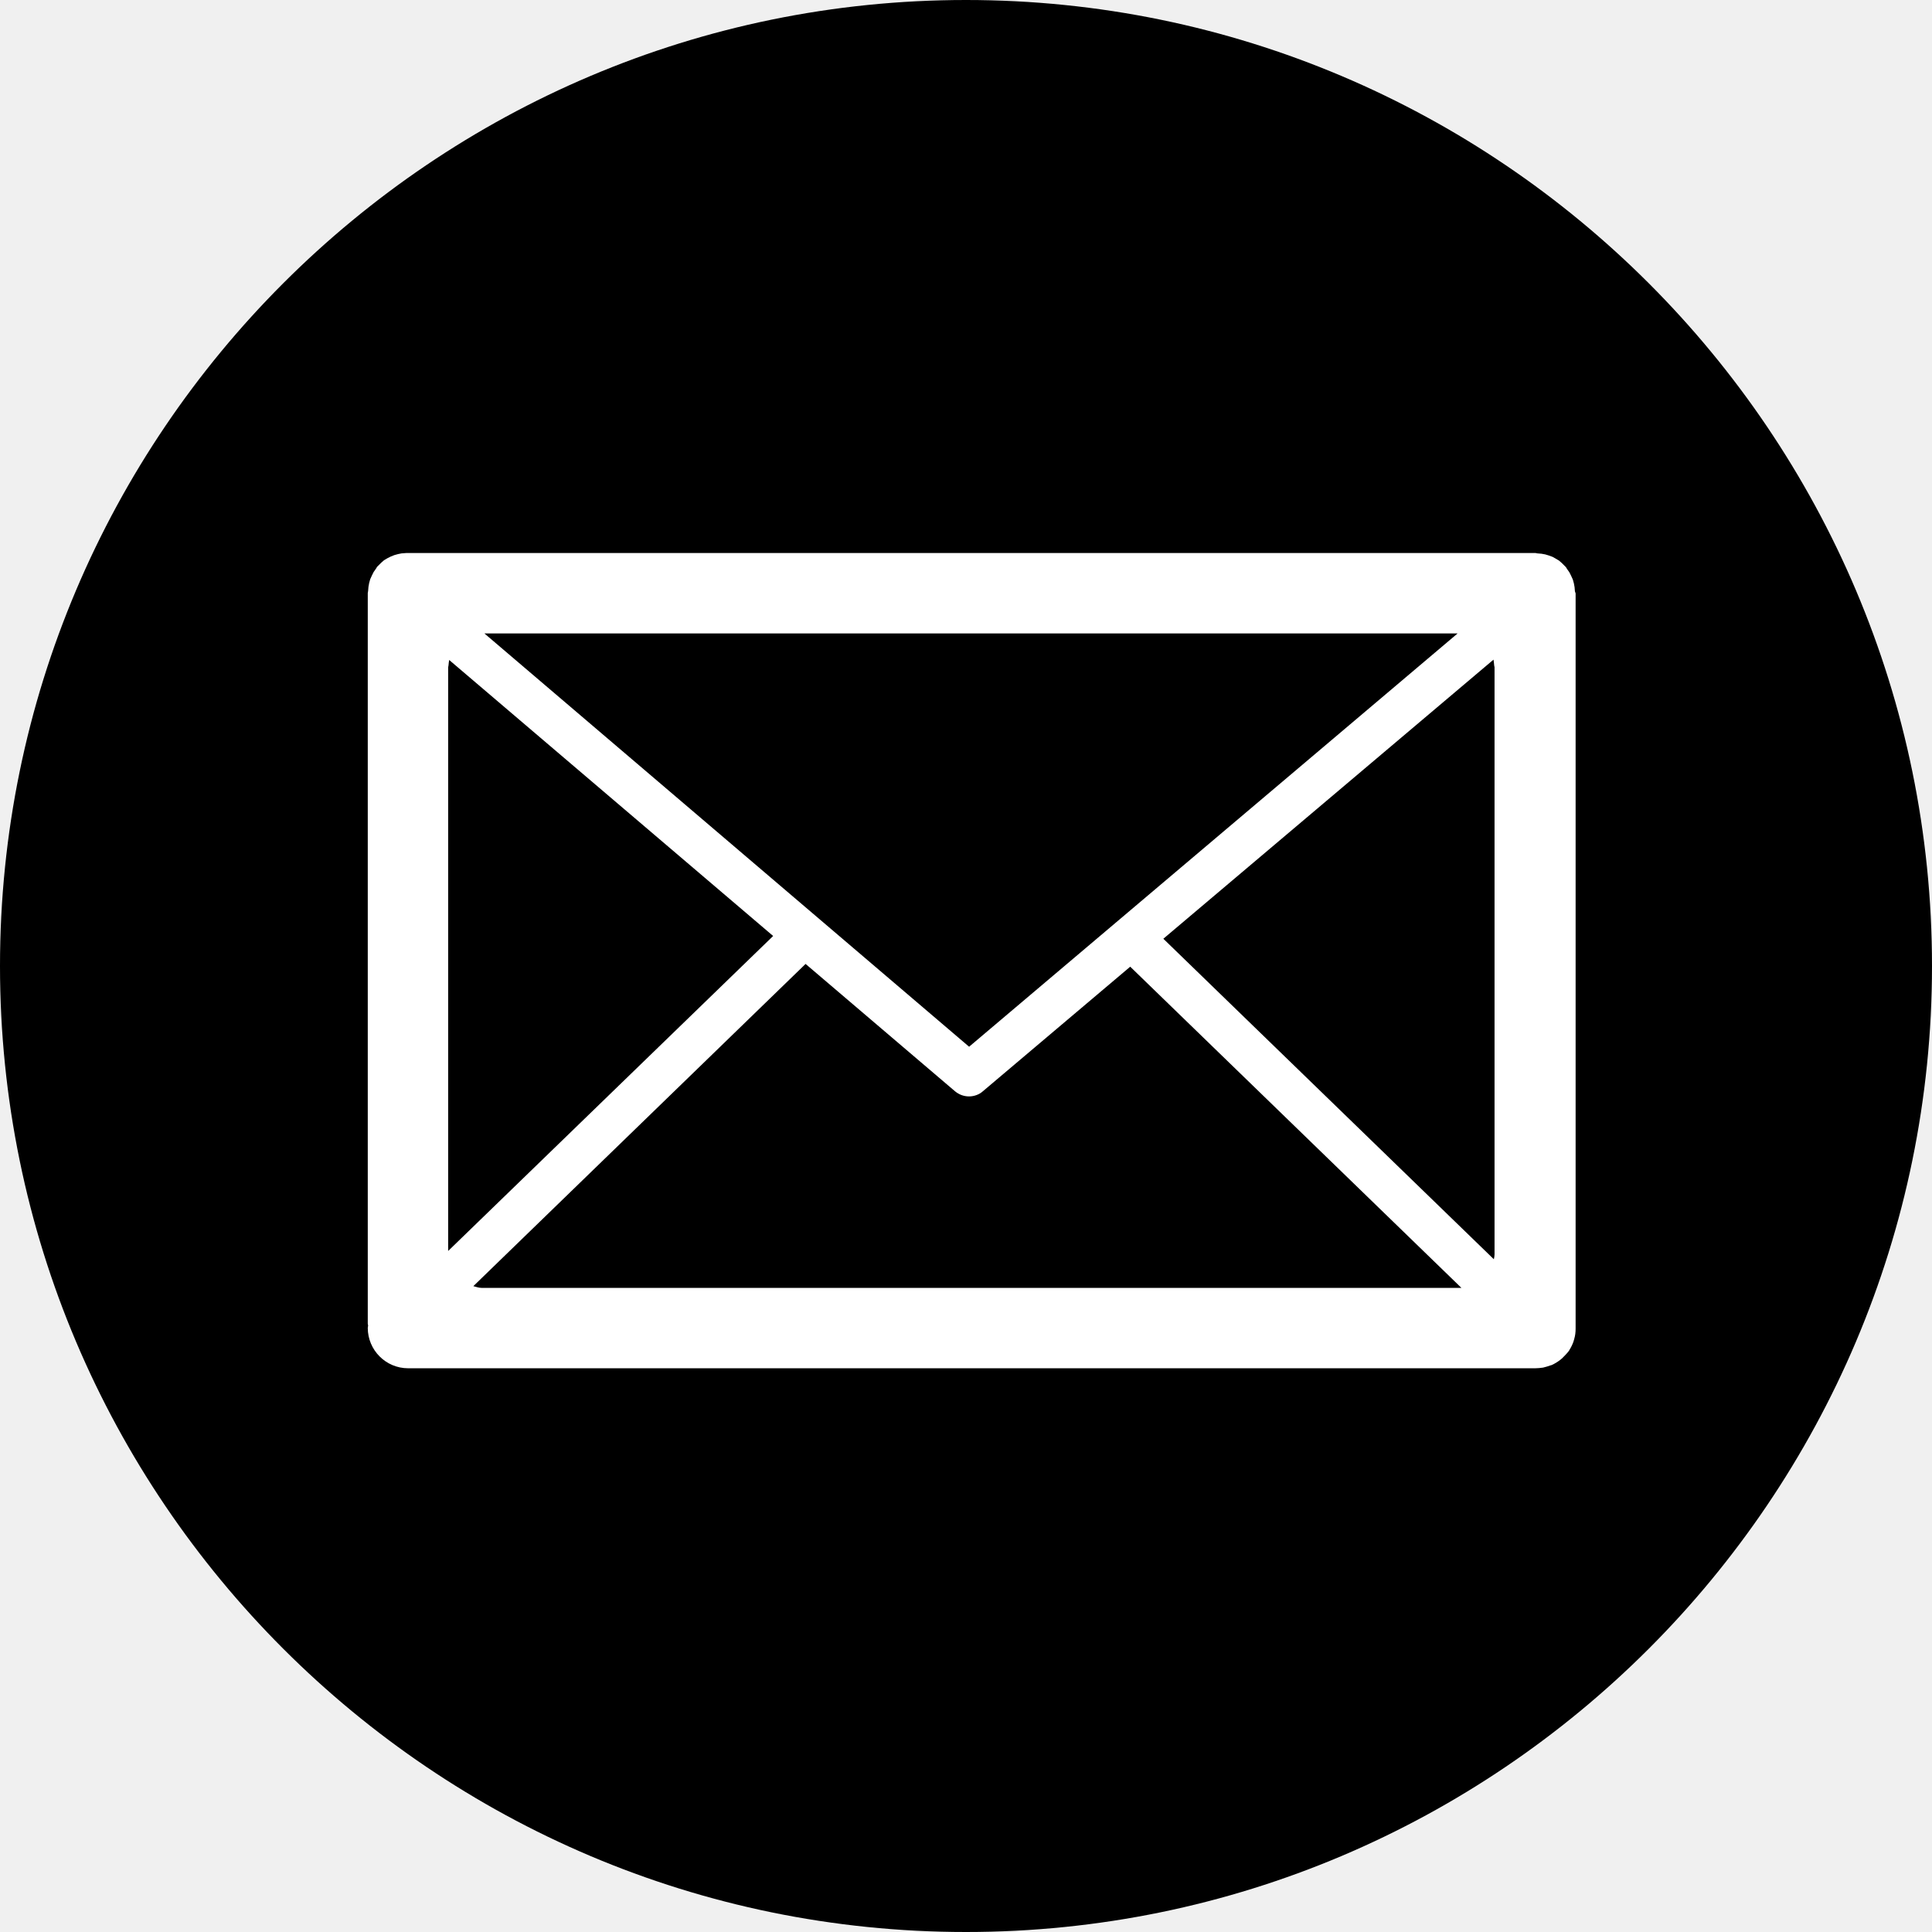
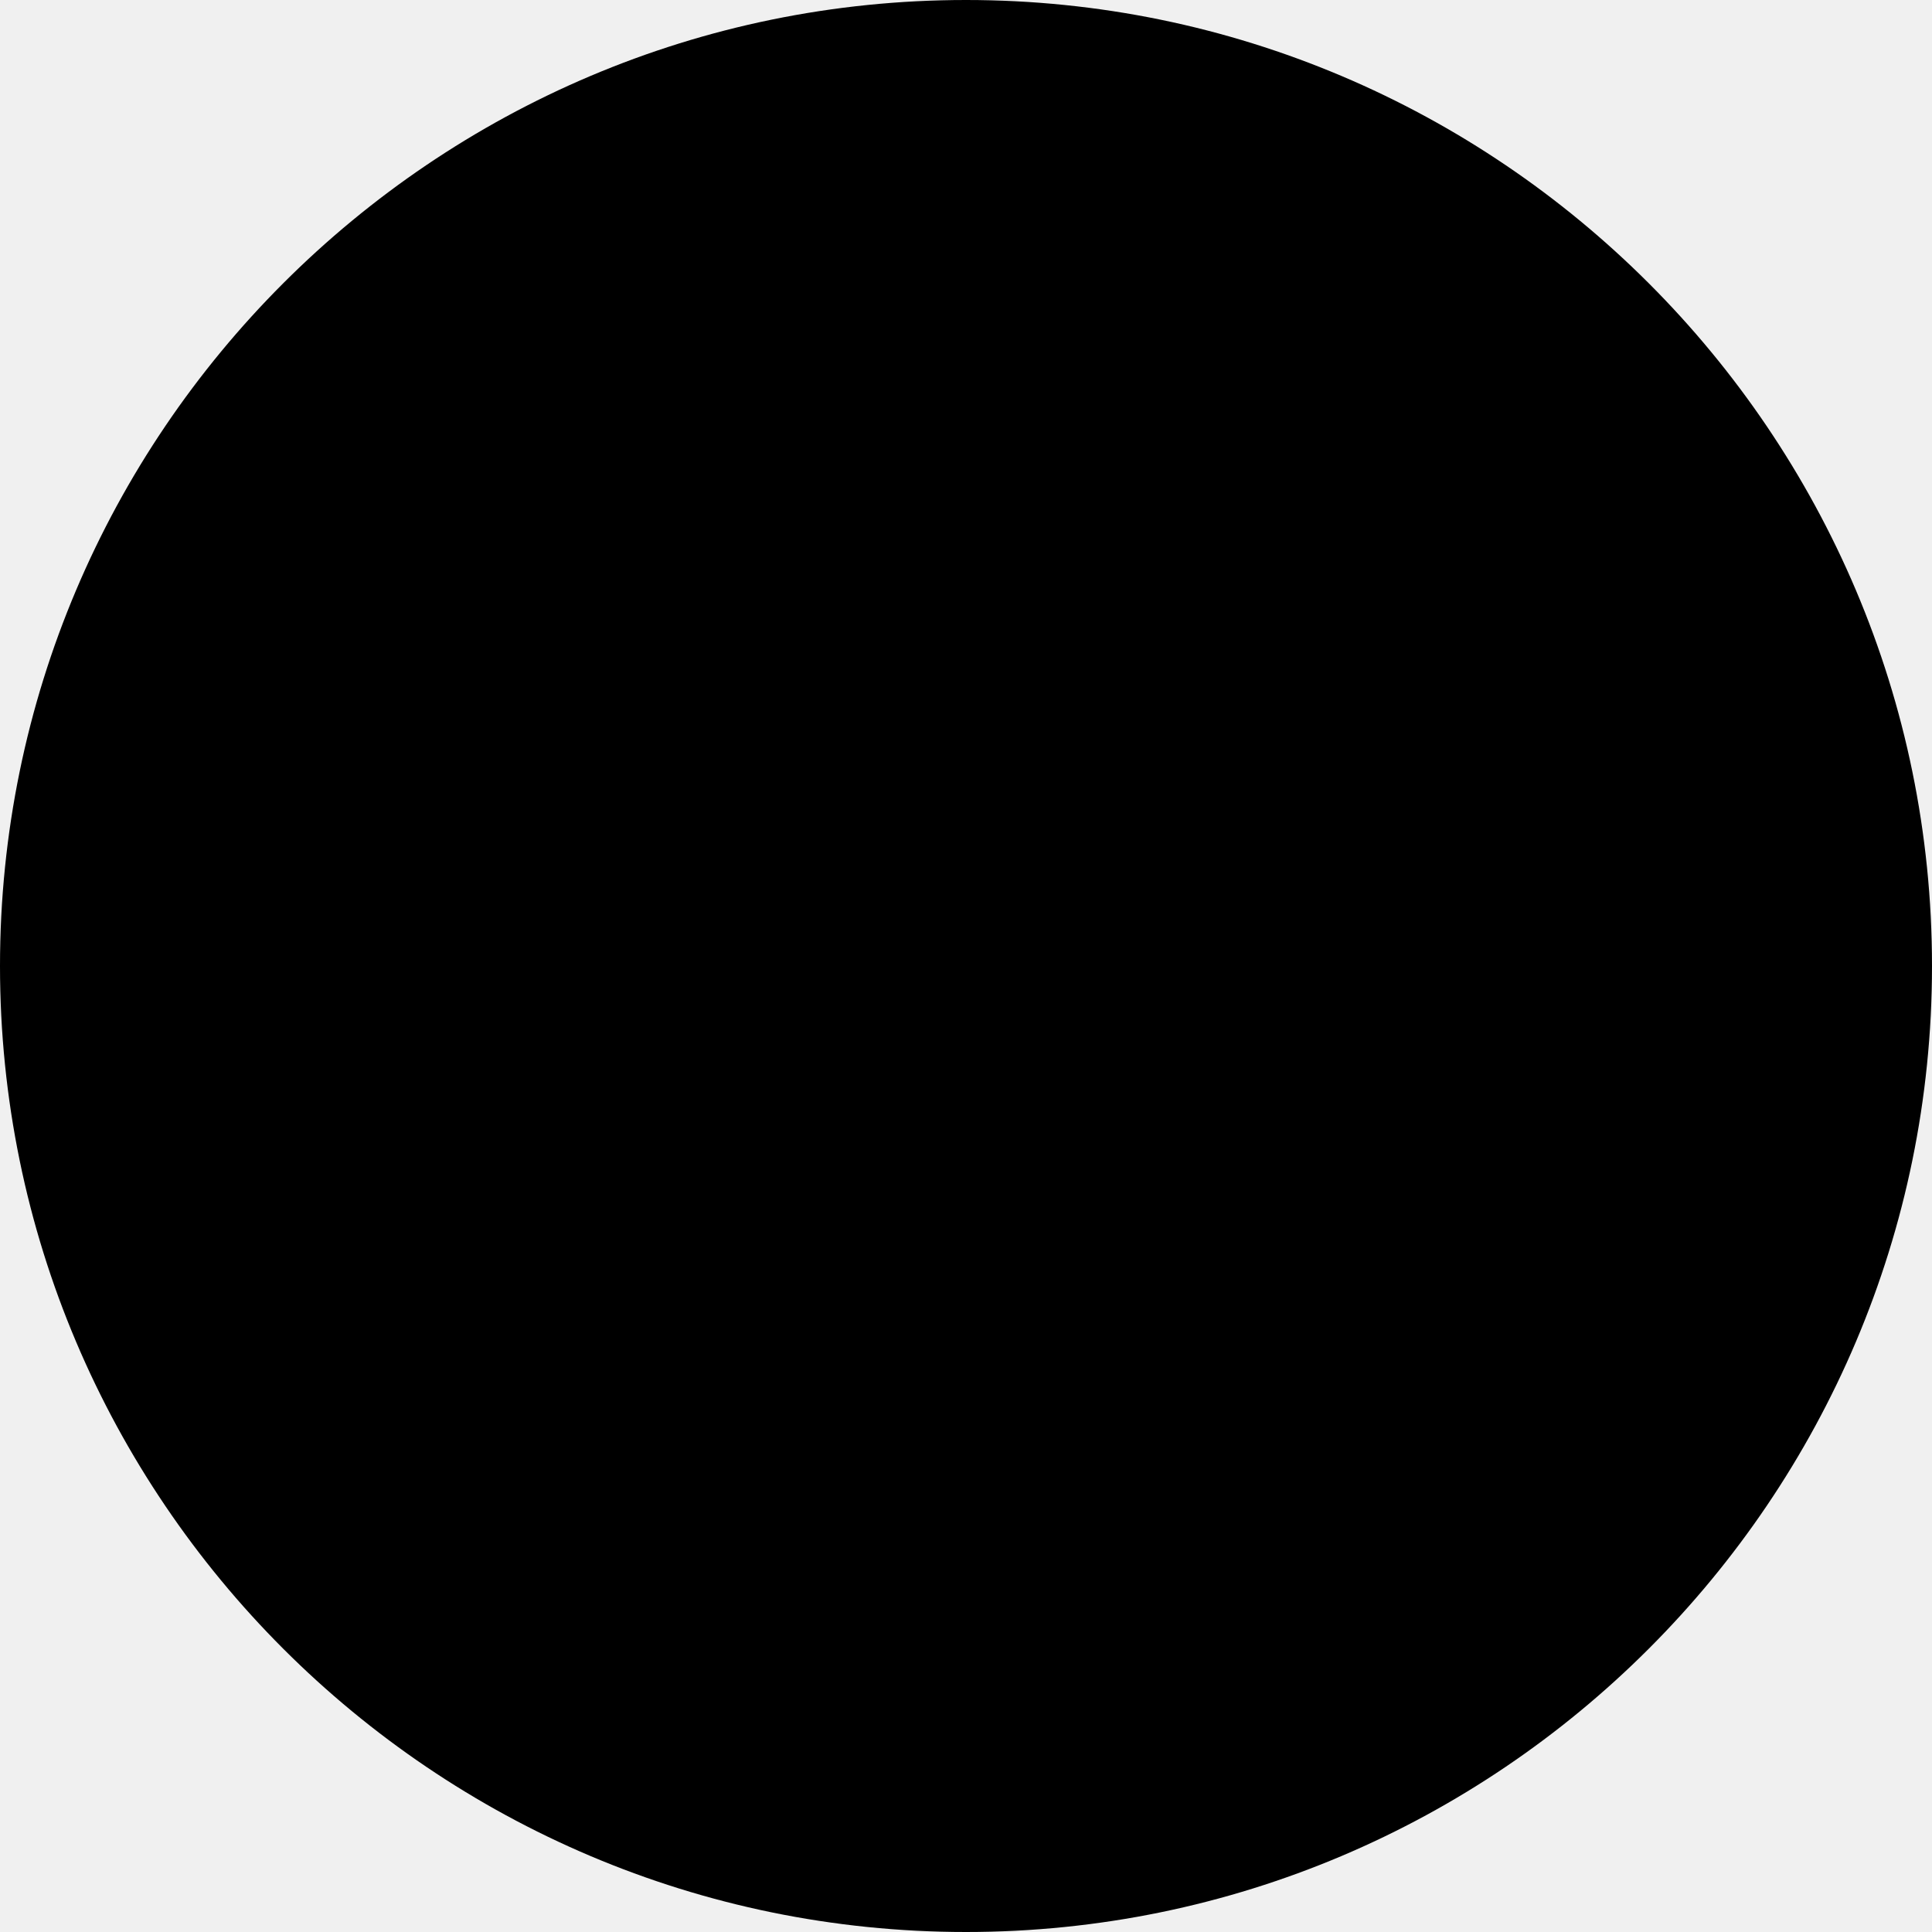
<svg xmlns="http://www.w3.org/2000/svg" width="56" height="56" viewBox="0 0 56 56">
-   <g fill="none">
-     <path fill="#000000" d="M28,0 C12.56,0 0,12.56 0,28 C0,43.44 12.56,56 28,56 C43.44,56 56,43.44 56,28 C56,12.56 43.44,0 28,0" />
-     <path fill="#FFFFFF" d="M45.65,17.14 L45.64,17.02 L45.62,16.91 L45.59,16.8 L45.54,16.69 L45.49,16.59 L45.42,16.49 L45.39,16.44 L45.36,16.41 L45.27,16.32 L45.19,16.25 L45.09,16.19 L45,16.14 L44.89,16.1 L44.79,16.07 L44.68,16.05 L44.56,16.04 L44.51,16.03 L11.82,16.03 L11.77,16.03 C11.73,16.03 11.69,16.04 11.64,16.04 L11.54,16.06 L11.43,16.09 L11.33,16.13 L11.23,16.18 L11.13,16.24 L11.05,16.31 L10.96,16.4 L10.93,16.43 L10.9,16.48 L10.83,16.58 L10.78,16.68 L10.73,16.79 L10.7,16.9 L10.68,17.01 L10.67,17.13 L10.66,17.19 L10.66,38.37 L10.67,38.42 L10.66,38.49 C10.66,39.13 11.18,39.66 11.83,39.66 L44.5,39.66 C44.58,39.66 44.66,39.65 44.73,39.64 C44.81,39.62 44.88,39.6 44.96,39.57 L44.96,39.57 L44.97,39.57 C45.06,39.53 45.14,39.48 45.22,39.42 L45.28,39.37 C45.35,39.3 45.42,39.23 45.48,39.15 L45.49,39.13 C45.54,39.05 45.58,38.97 45.61,38.88 L45.63,38.81 C45.66,38.71 45.67,38.61 45.67,38.51 L45.67,17.2 L45.65,17.14 Z M33.72,27.21 L43.29,19.12 L43.3,19.19 L43.31,19.29 L43.32,19.34 L43.32,36.36 C43.32,36.41 43.31,36.45 43.3,36.5 L33.72,27.21 Z M12.99,36.26 L12.99,36.26 L12.99,19.34 L13,19.29 L13.01,19.19 L13.02,19.13 L22.41,27.13 L12.99,36.26 Z M14.04,18.36 L42.25,18.36 L28.09,30.34 L14.04,18.36 Z M13.96,37.33 C13.88,37.33 13.8,37.3 13.72,37.28 L23.35,27.94 L27.68,31.63 C27.8,31.73 27.94,31.78 28.09,31.78 C28.23,31.78 28.38,31.73 28.49,31.63 L32.76,28.02 L42.36,37.33 C42.35,37.33 42.35,37.33 42.34,37.33 L13.96,37.33 L13.96,37.33 Z" />
+   <g>
+     <path d="M28,0 C12.56,0 0,12.56 0,28 C0,43.44 12.56,56 28,56 C43.44,56 56,43.44 56,28 C56,12.56 43.44,0 28,0" />
+     <path fill="currentColor" d="M45.65,17.14 L45.64,17.02 L45.62,16.91 L45.59,16.8 L45.54,16.69 L45.49,16.59 L45.42,16.49 L45.39,16.44 L45.36,16.41 L45.27,16.32 L45.19,16.25 L45.09,16.19 L45,16.14 L44.89,16.1 L44.79,16.07 L44.68,16.05 L44.56,16.04 L44.51,16.03 L11.82,16.03 L11.77,16.03 C11.73,16.03 11.69,16.04 11.64,16.04 L11.54,16.06 L11.43,16.09 L11.33,16.13 L11.23,16.18 L11.13,16.24 L11.05,16.31 L10.96,16.4 L10.93,16.43 L10.9,16.48 L10.83,16.58 L10.78,16.68 L10.73,16.79 L10.7,16.9 L10.68,17.01 L10.67,17.13 L10.66,17.19 L10.66,38.37 L10.67,38.42 L10.66,38.49 C10.66,39.13 11.18,39.66 11.83,39.66 L44.5,39.66 C44.58,39.66 44.66,39.65 44.73,39.64 C44.81,39.62 44.88,39.6 44.96,39.57 L44.96,39.57 L44.97,39.57 C45.06,39.53 45.14,39.48 45.22,39.42 L45.28,39.37 C45.35,39.3 45.42,39.23 45.48,39.15 L45.49,39.13 C45.54,39.05 45.58,38.97 45.61,38.88 L45.63,38.81 C45.66,38.71 45.67,38.61 45.67,38.51 L45.67,17.2 L45.65,17.14 Z M33.72,27.21 L43.29,19.12 L43.3,19.19 L43.31,19.29 L43.32,19.34 L43.32,36.36 C43.32,36.41 43.31,36.45 43.3,36.5 L33.72,27.21 Z M12.99,36.26 L12.99,36.26 L12.99,19.34 L13,19.29 L13.01,19.19 L13.02,19.13 L22.41,27.13 L12.99,36.26 Z M14.04,18.36 L42.25,18.36 L28.09,30.34 L14.04,18.36 Z M13.96,37.33 C13.88,37.33 13.8,37.3 13.72,37.28 L23.35,27.94 L27.68,31.63 C27.8,31.73 27.94,31.78 28.09,31.78 C28.23,31.78 28.38,31.73 28.49,31.63 L32.76,28.02 L42.36,37.33 C42.35,37.33 42.35,37.33 42.34,37.33 L13.96,37.33 L13.96,37.33 Z" />
  </g>
</svg>
